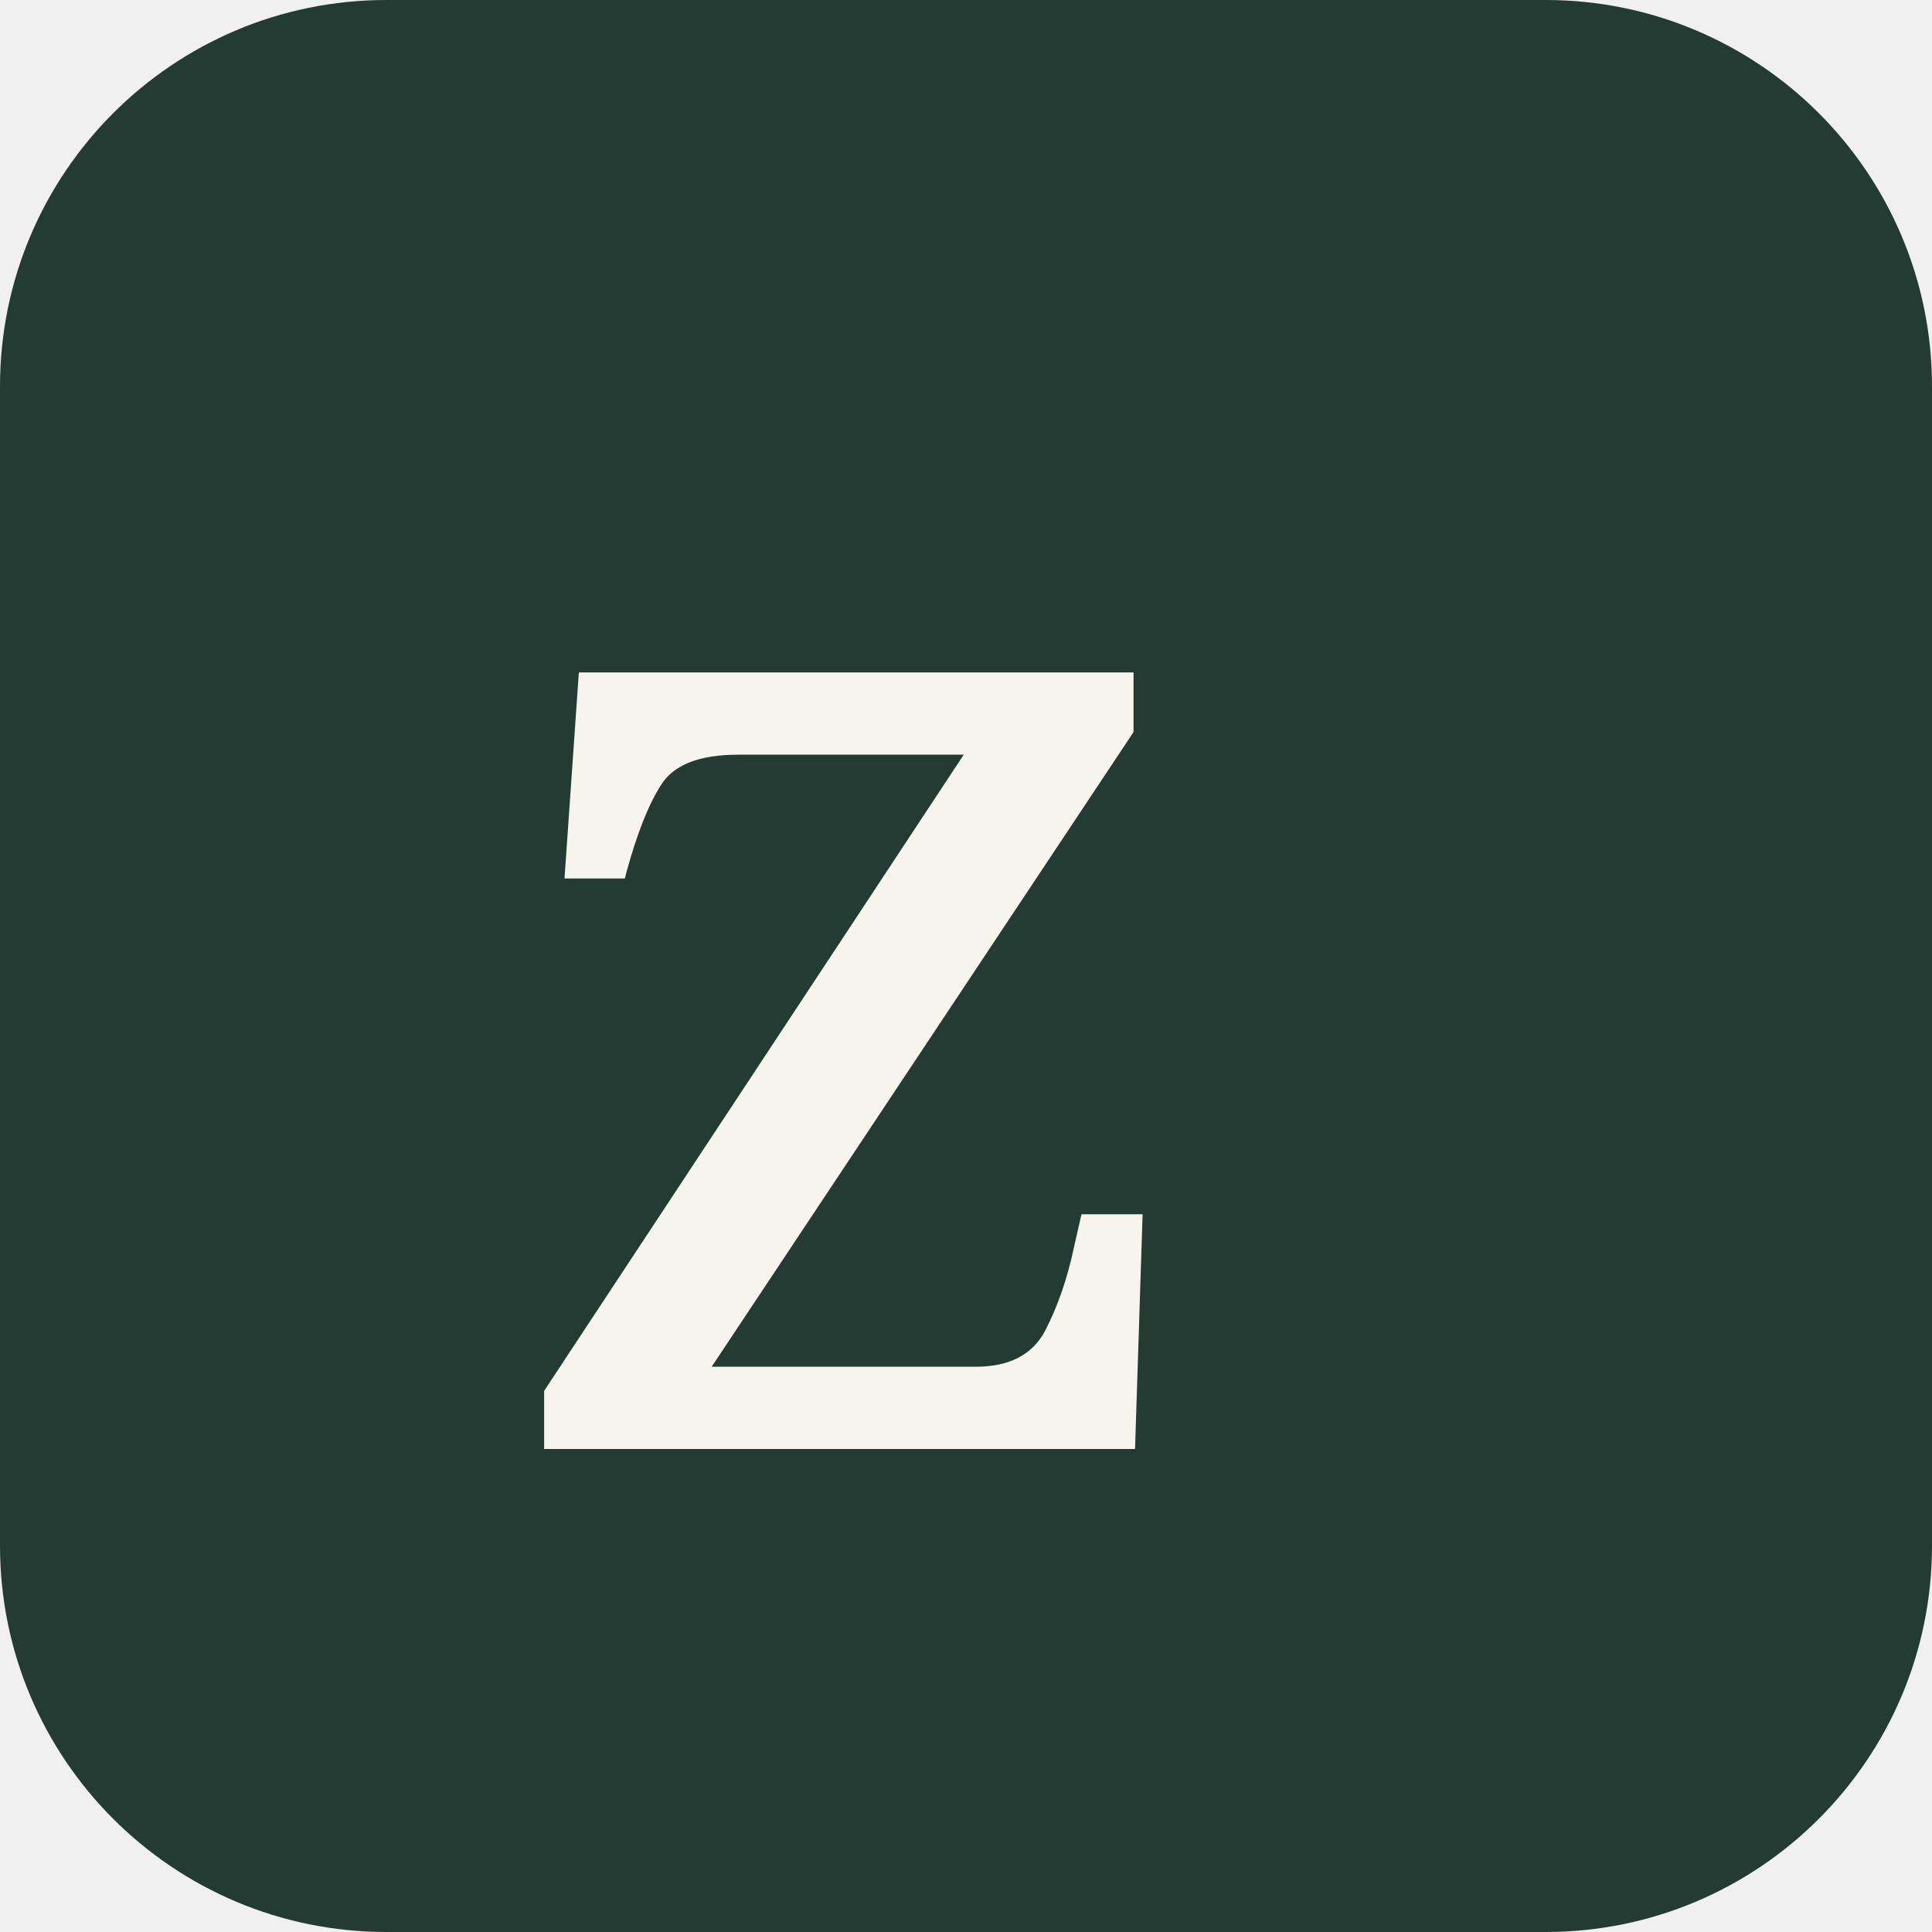
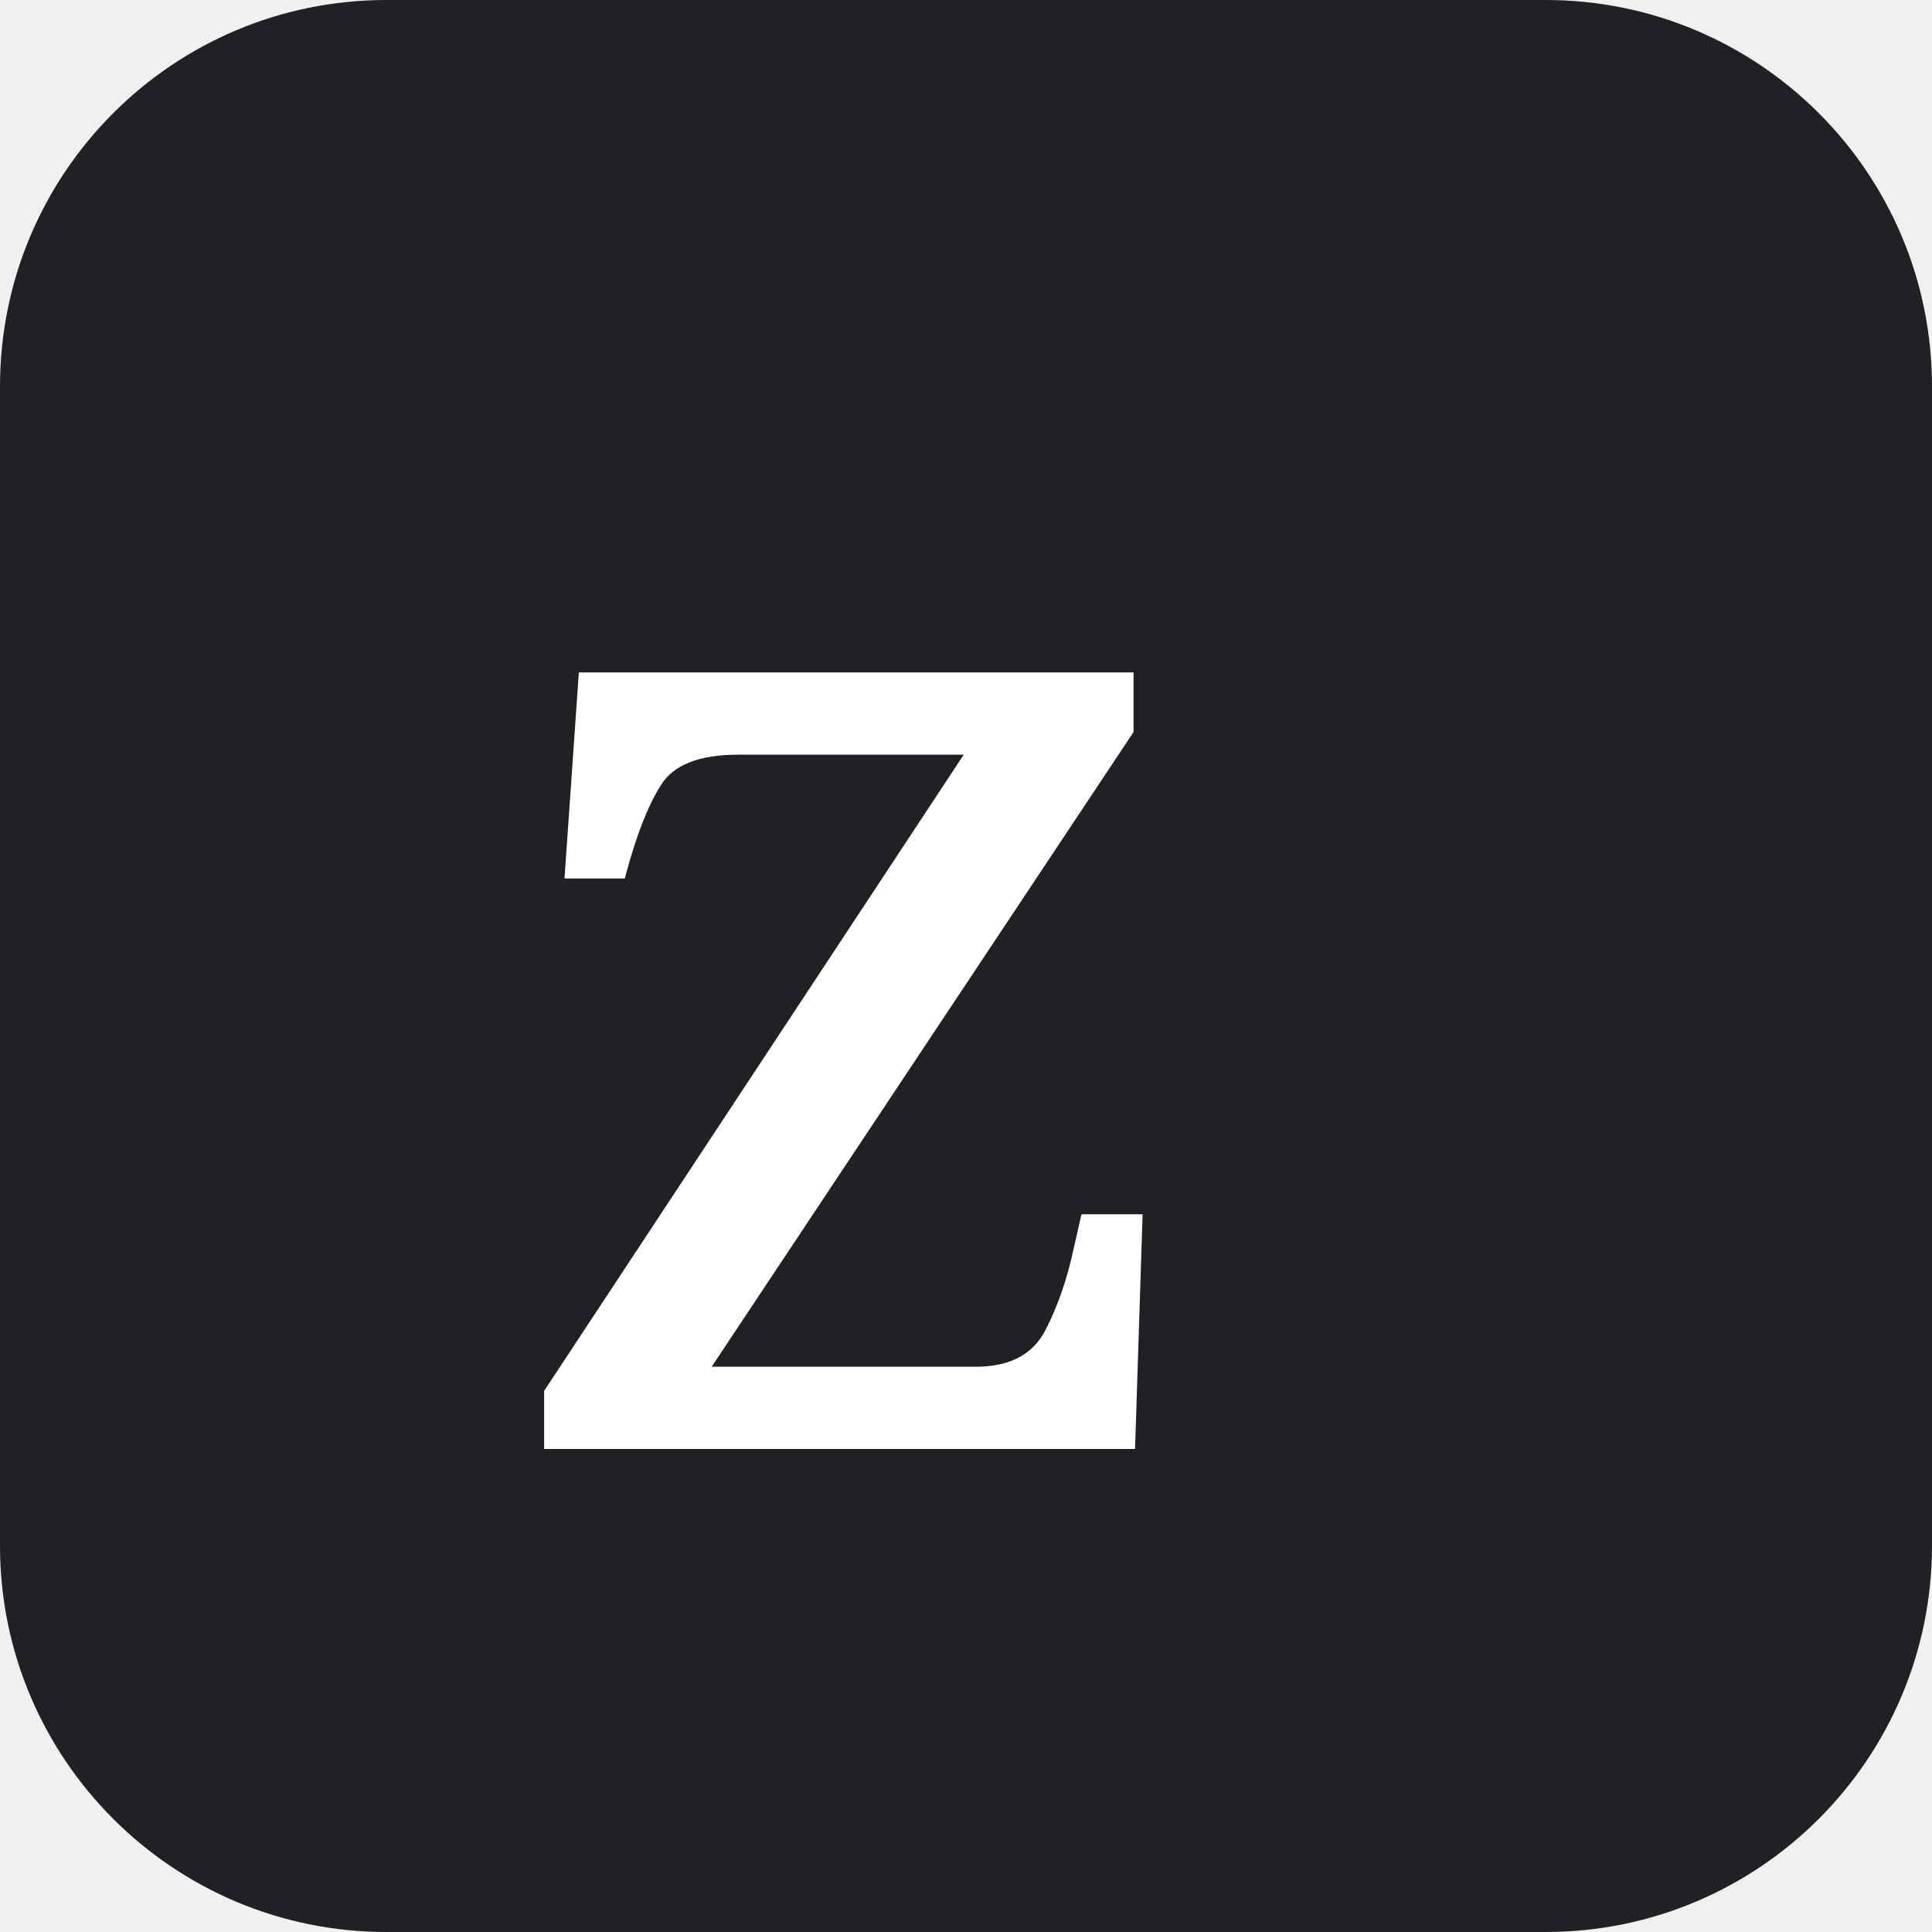
<svg xmlns="http://www.w3.org/2000/svg" viewBox="0 0 40 40">
-   <rect width="40" height="40" rx="8" fill="#243b34" />
-   <text x="10" y="30" fill="#f6f4ed" font-size="30" font-family="Georgia">z</text>
+   <rect width="40" height="40" rx="8" fill="#202124" />
+   <text x="10" y="30" fill="#ffffff" font-size="30" font-family="Georgia">z</text>
</svg>
